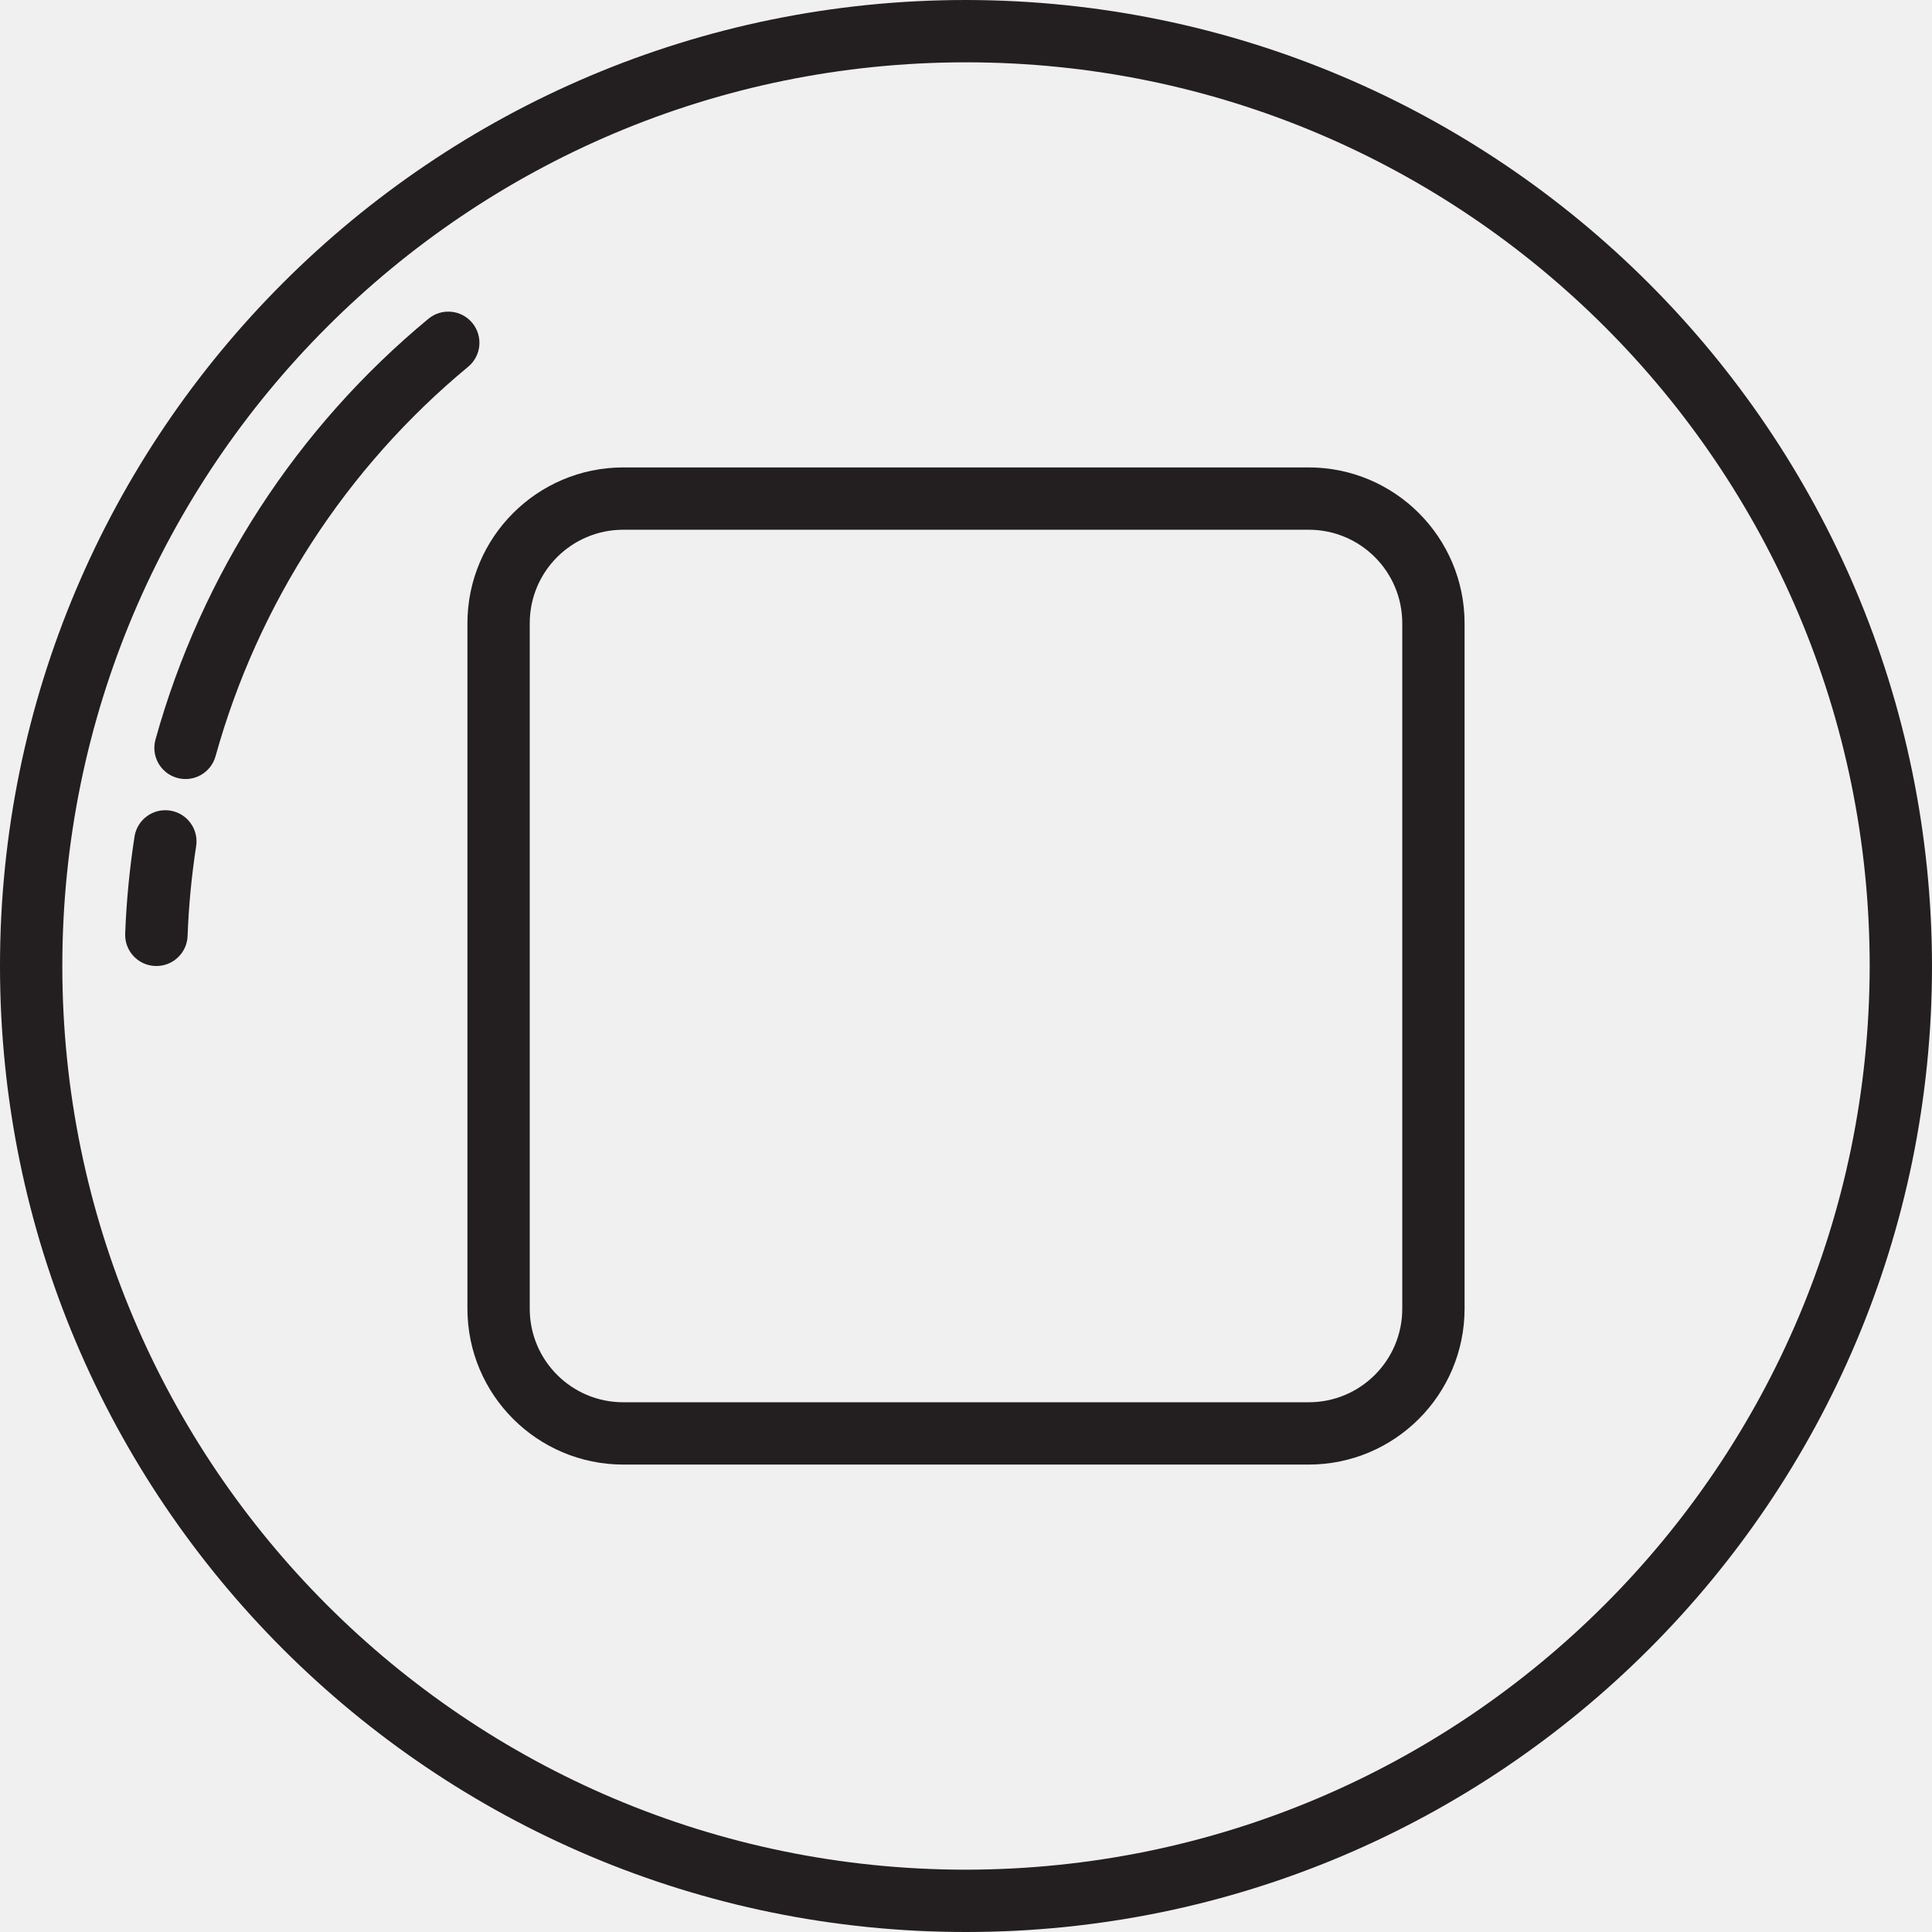
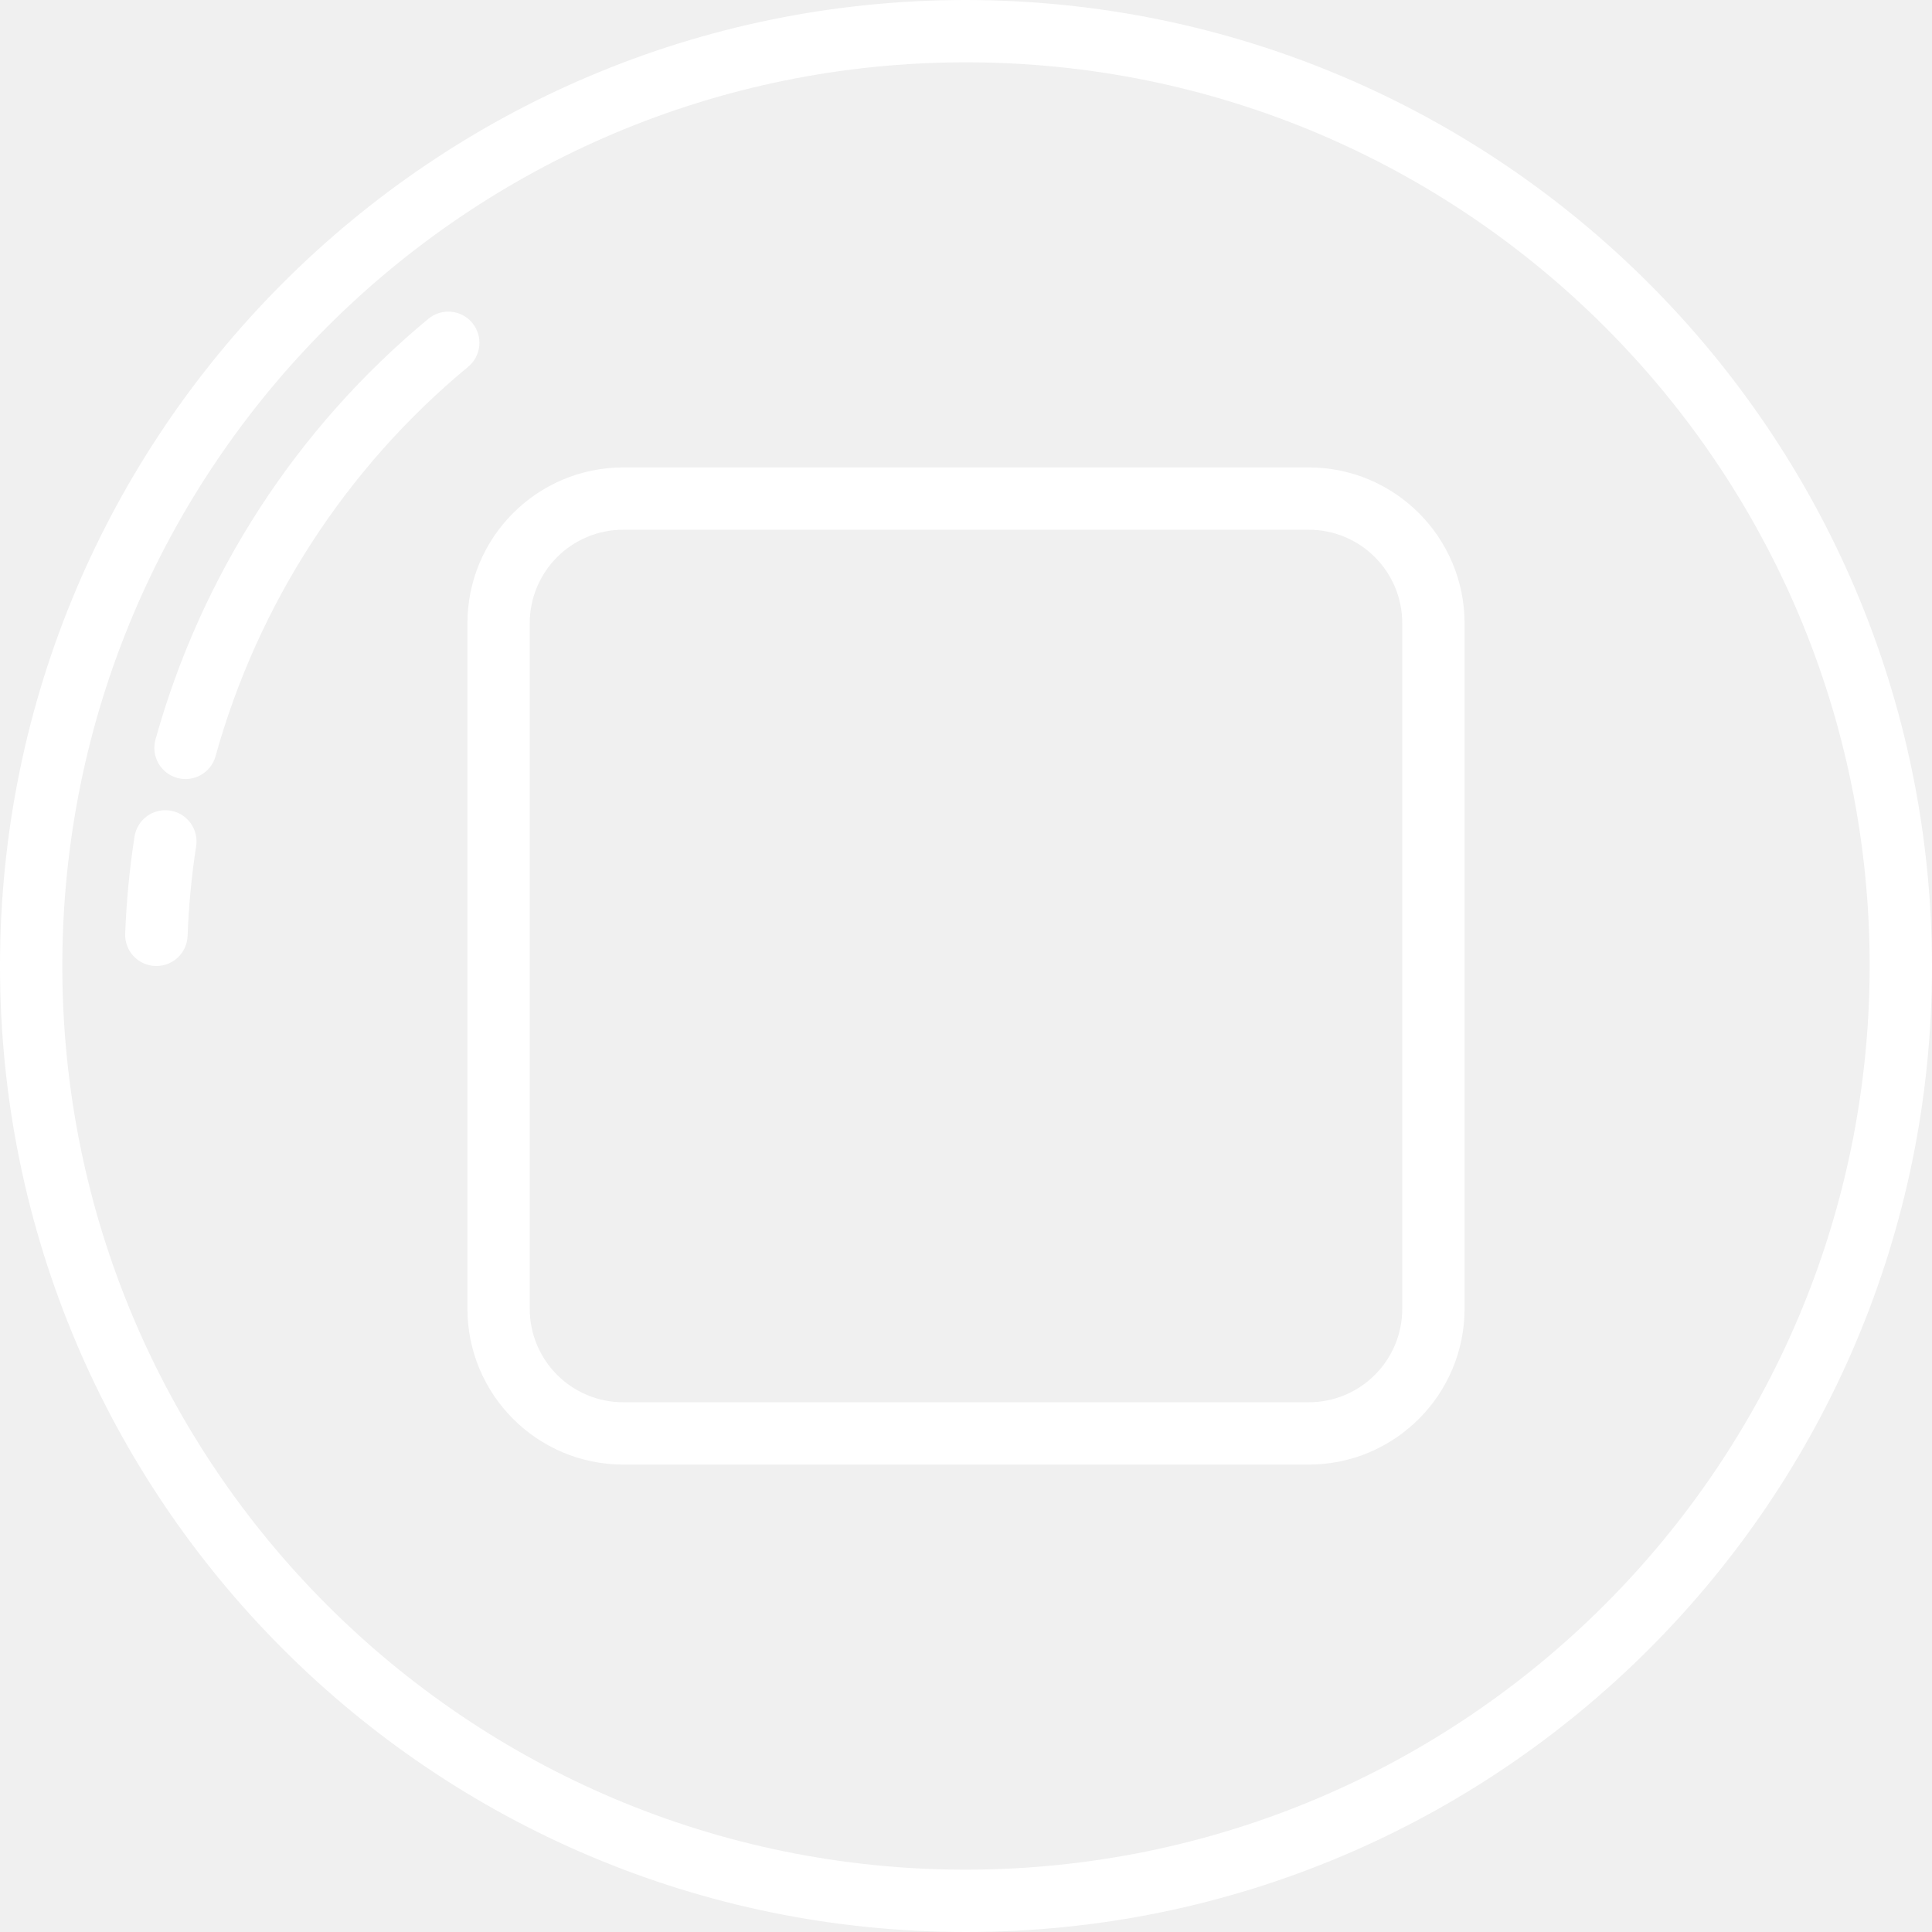
<svg xmlns="http://www.w3.org/2000/svg" height="496pt" fill="#fff" viewBox="0 0 496 496" width="496pt">
-   <g fill="#231f20">
+   <g fill="#fff">
    <path d="m248 0c-136.965 0-248 111.035-248 248s111.035 248 248 248 248-111.035 248-248c-.16-136.902-111.098-247.84-248-248zm0 480c-128.129 0-232-103.871-232-232s103.871-232 232-232 232 103.871 232 232c-.141 128.07-103.93 231.859-232 232zm0 0" />
    <path d="m121.238 82.887c-2.82-3.395-7.863-3.859-11.262-1.039-33.832 28-58.281 65.691-70.055 108-1.191 4.258 1.297 8.672 5.555 9.859 4.258 1.191 8.672-1.297 9.859-5.555 10.902-39.176 33.539-74.074 64.863-100 3.398-2.824 3.863-7.867 1.039-11.266zm0 0" />
    <path d="m43.664 208.098c-4.363-.676-8.449 2.312-9.129 6.68-1.277 8.254-2.078 16.574-2.398 24.918-.082 2.125.684 4.195 2.133 5.754 1.445 1.559 3.453 2.477 5.578 2.551h.312c4.301.004 7.836-3.398 8-7.695.285-7.73 1.02-15.438 2.199-23.082.324-2.098-.199-4.238-1.457-5.949-1.254-1.715-3.141-2.855-5.238-3.176zm0 0" />
    <path d="m336 120h-176c-22.082.027-39.973 17.918-40 40v176c.027 22.082 17.918 39.973 40 40h176c22.082-.027 39.973-17.918 40-40v-176c-.027-22.082-17.918-39.973-40-40zm24 216c0 13.254-10.746 24-24 24h-176c-13.254 0-24-10.746-24-24v-176c0-13.254 10.746-24 24-24h176c13.254 0 24 10.746 24 24zm0 0" />
  </g>
</svg>
